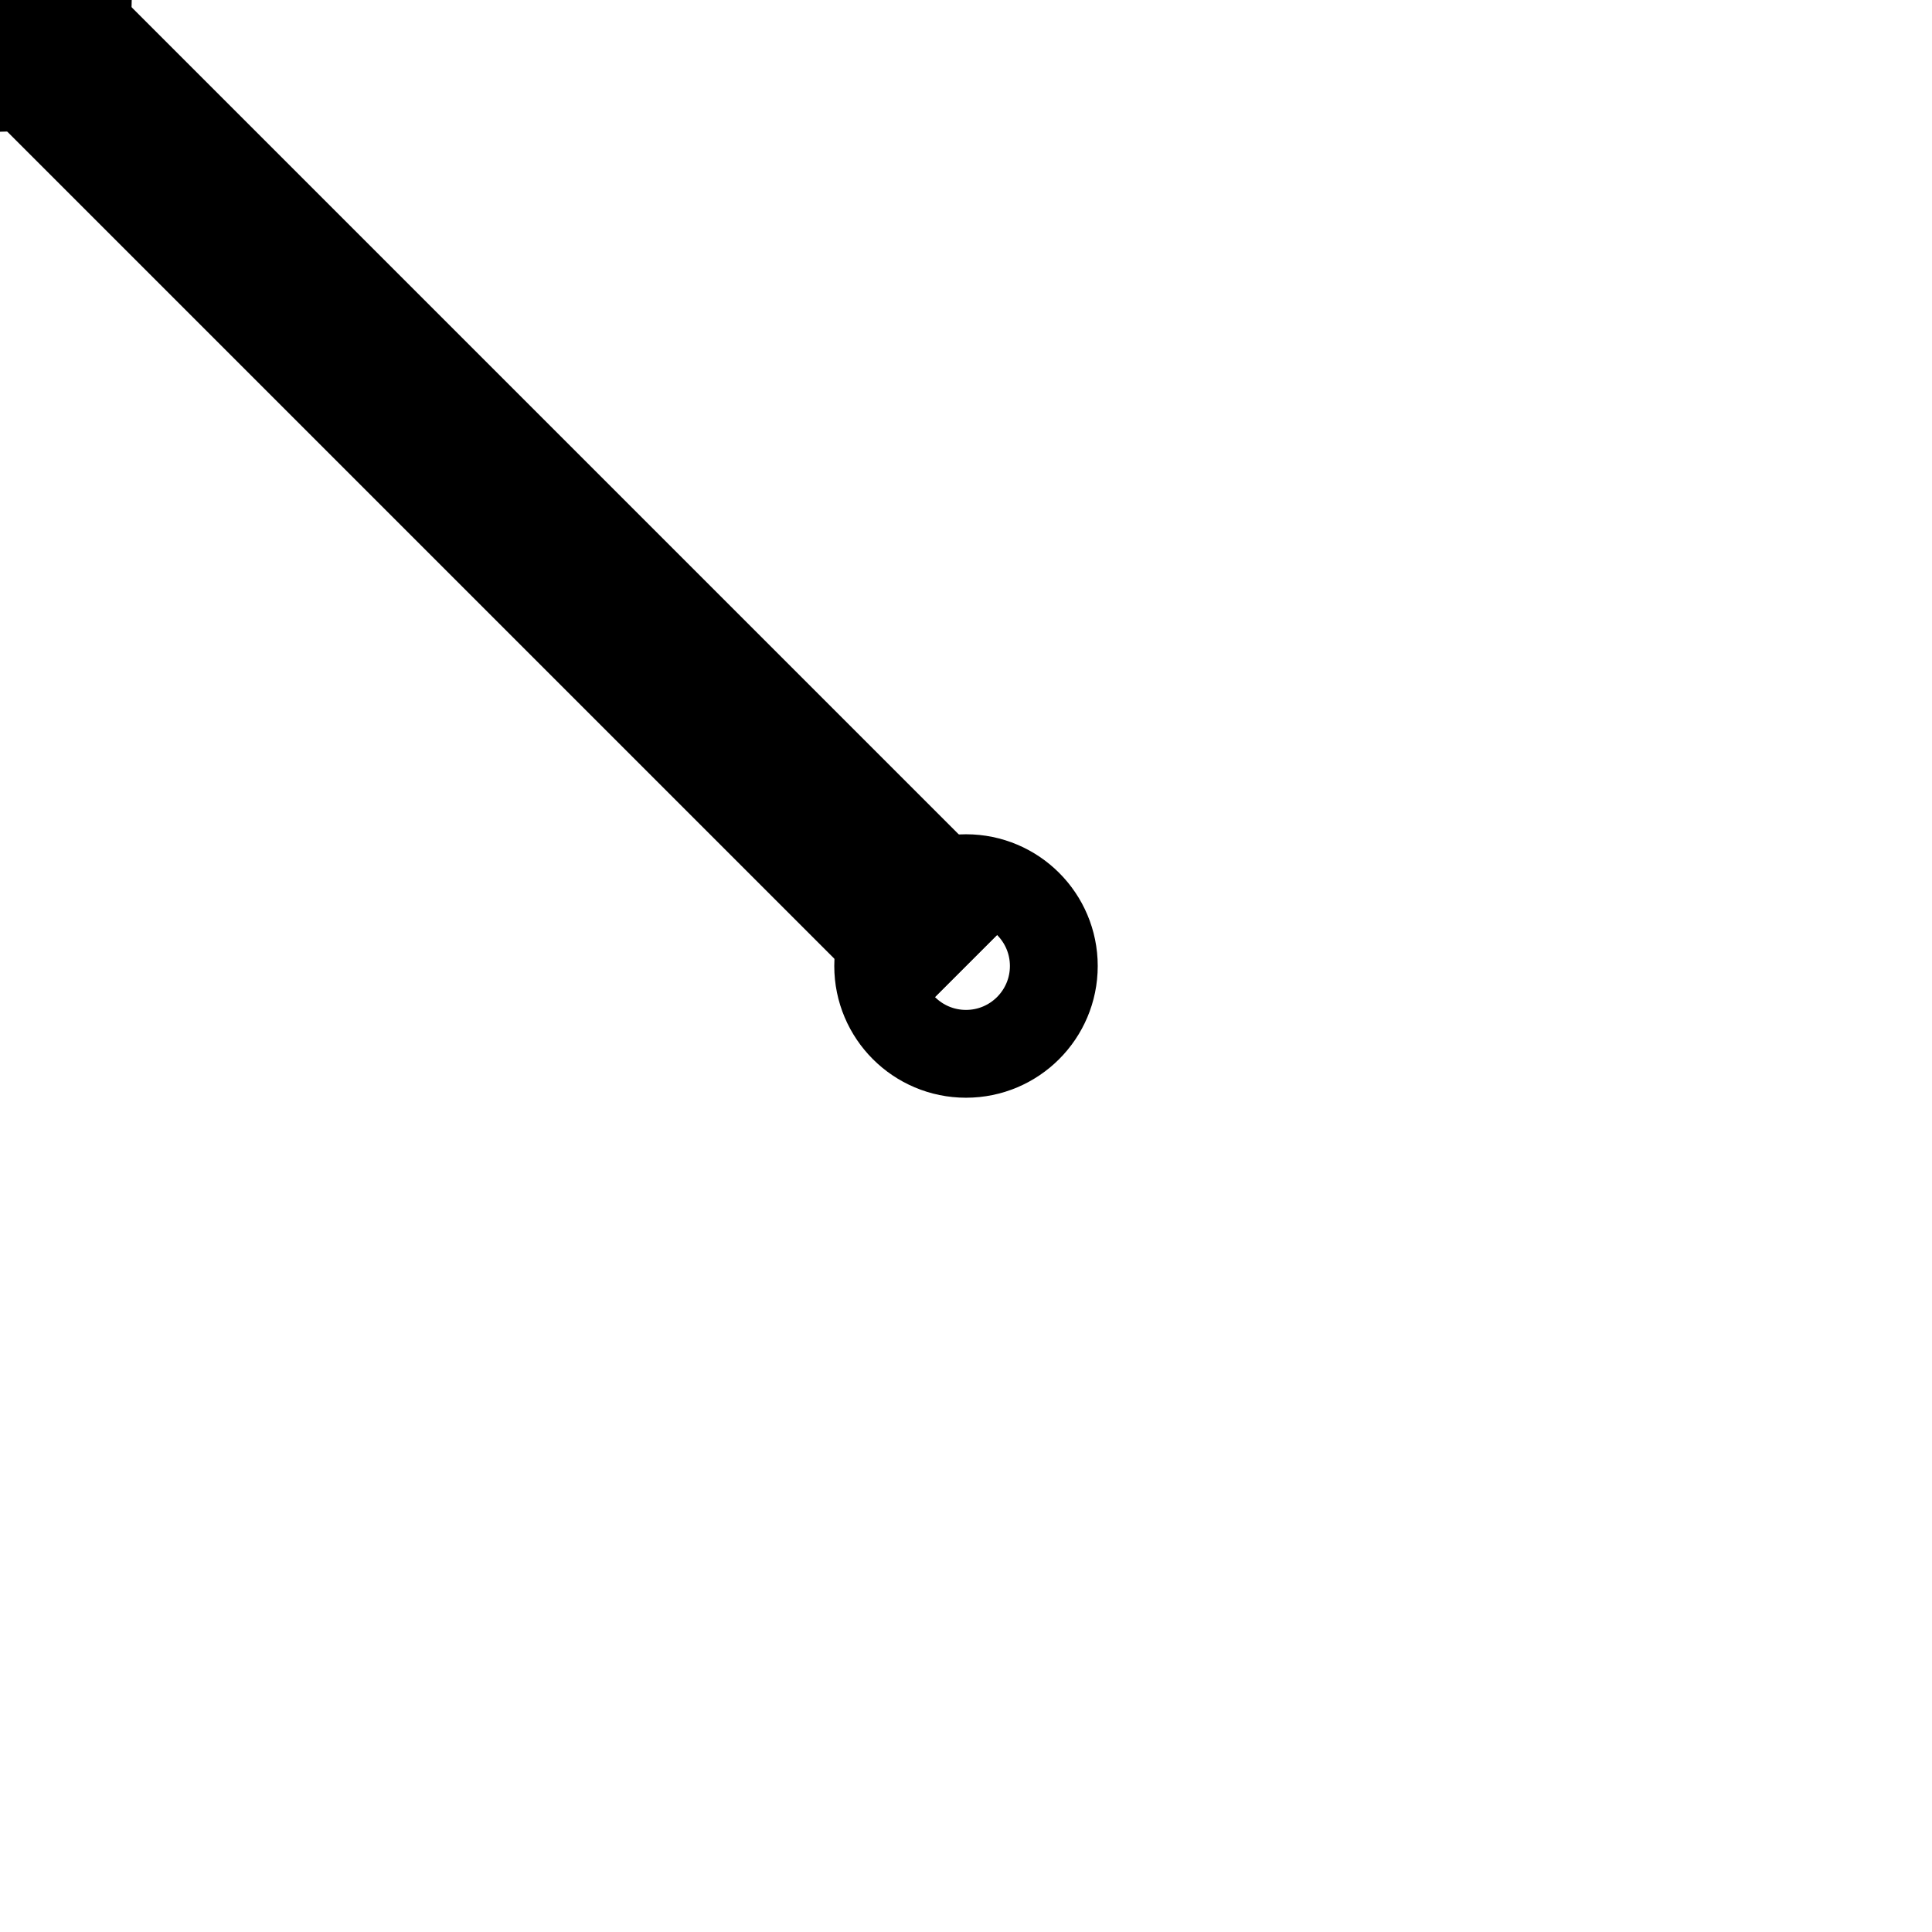
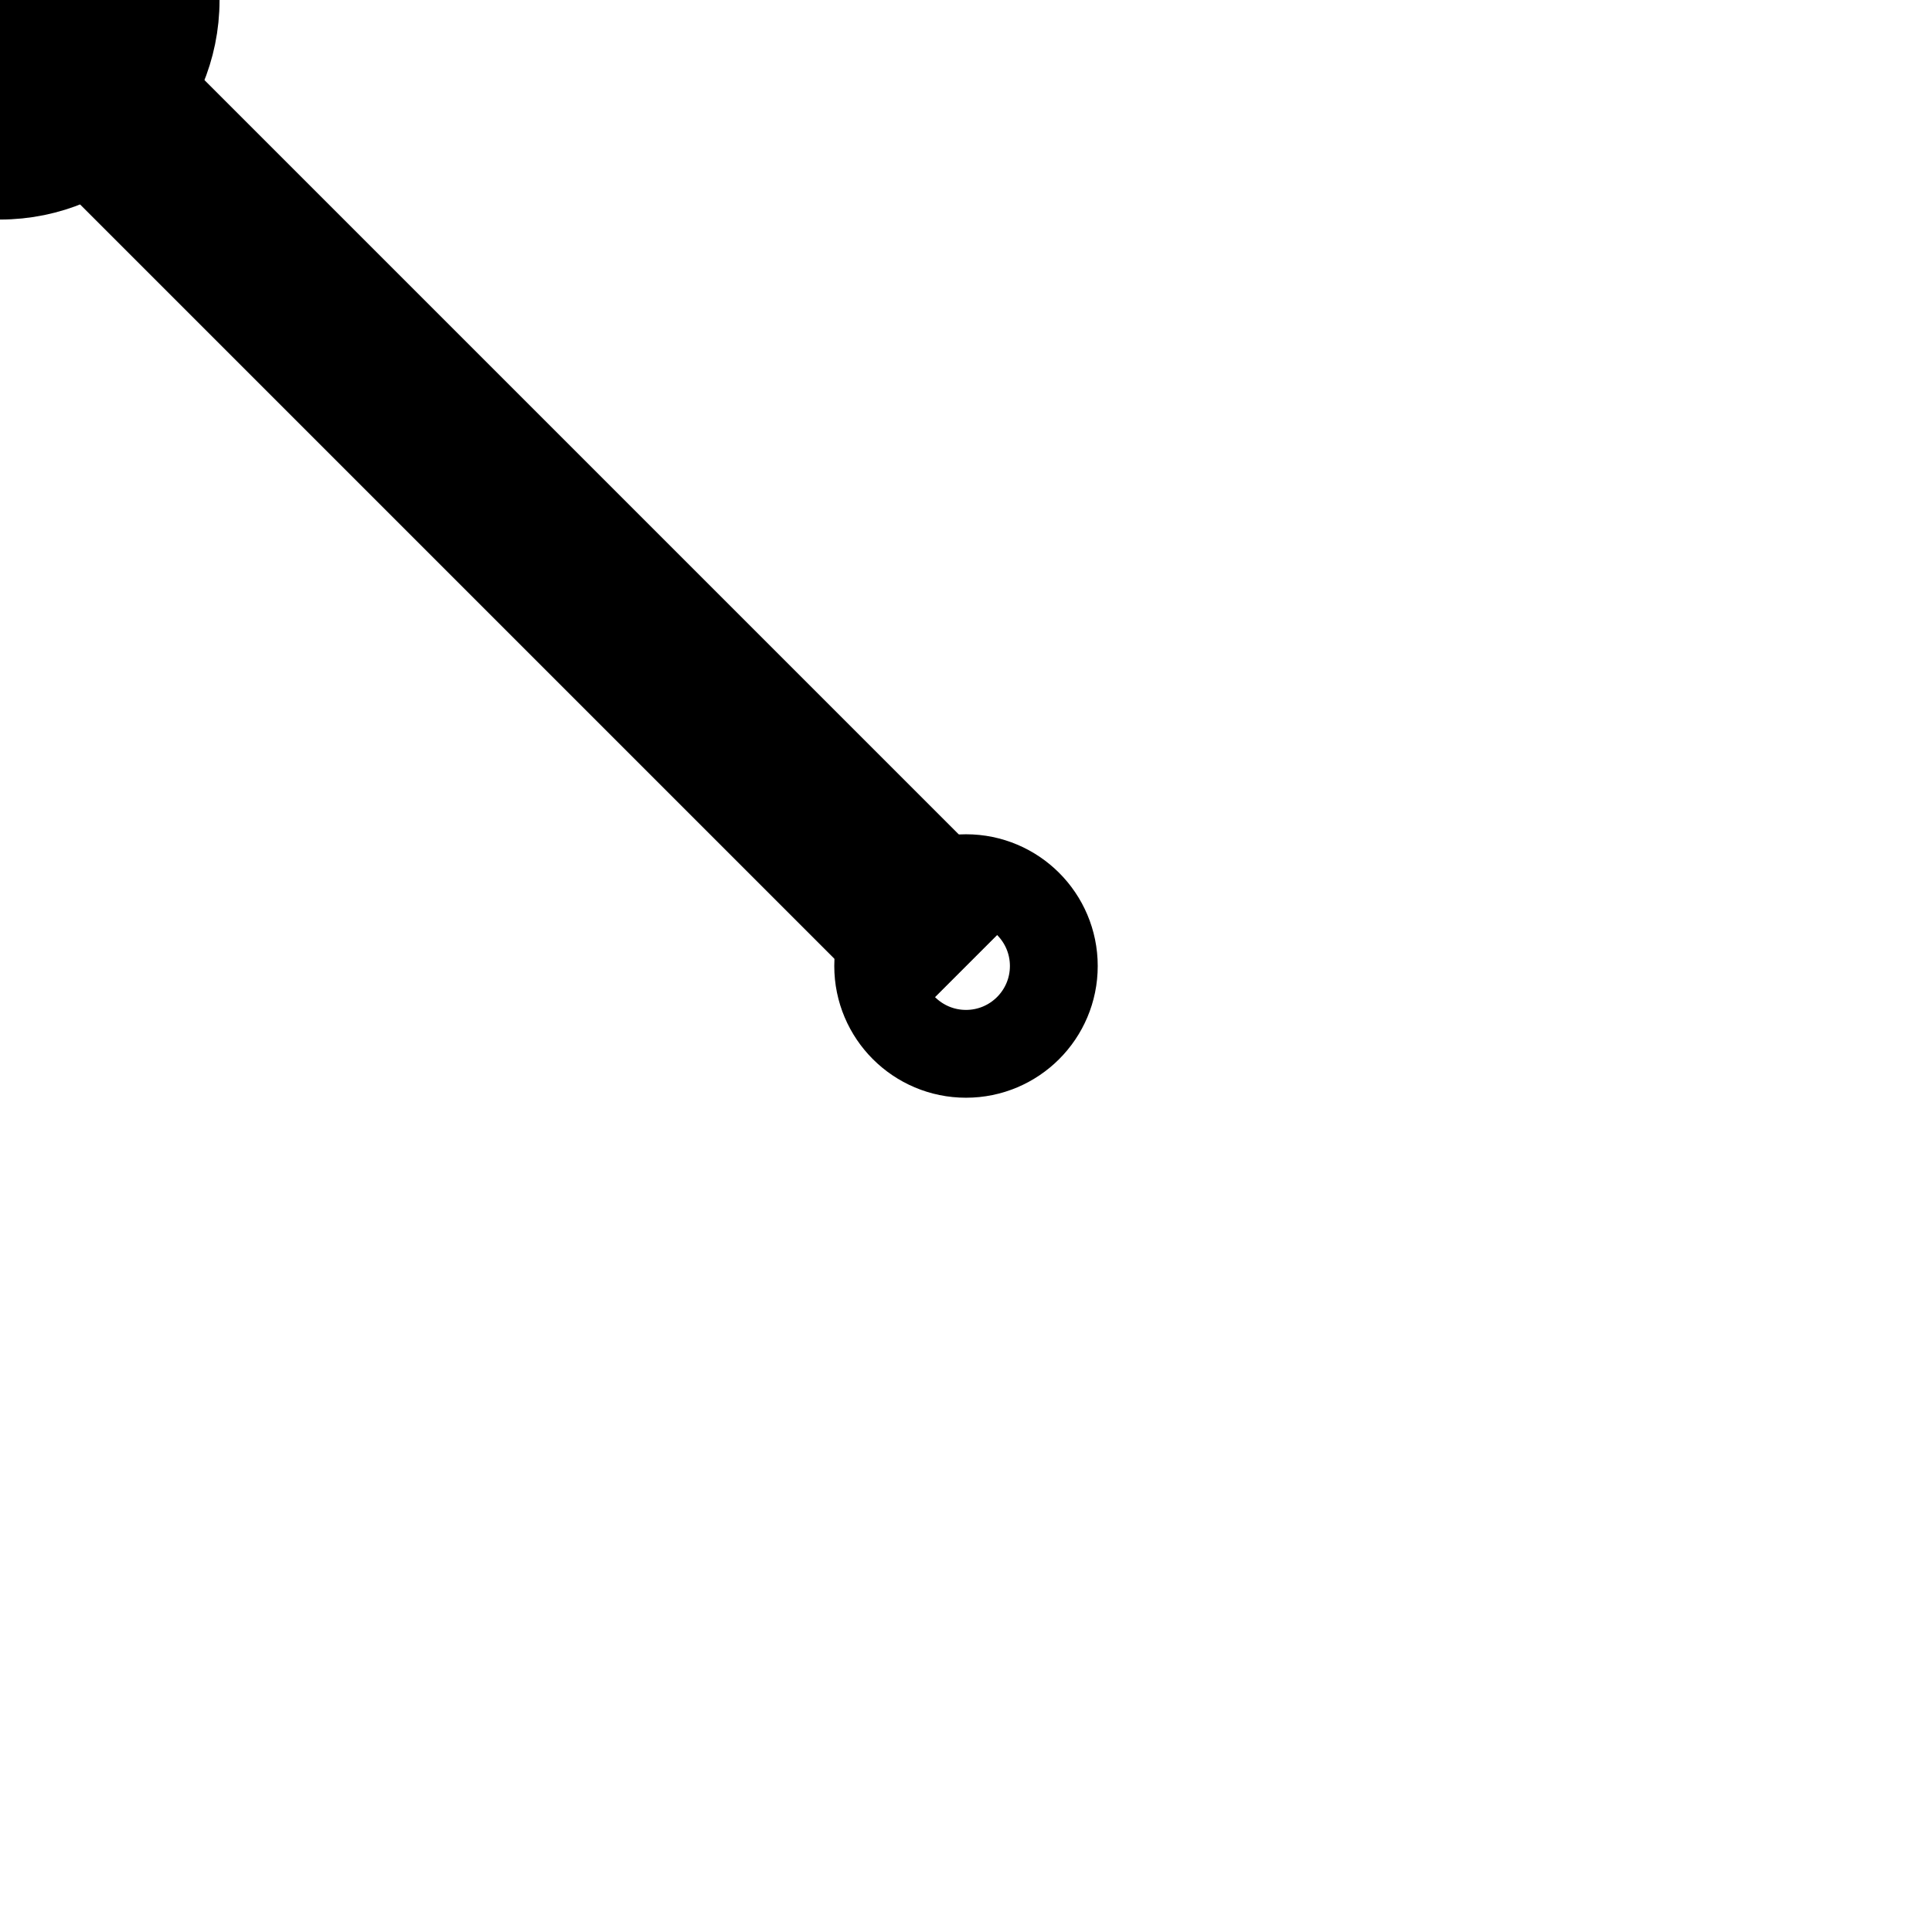
<svg width="220px" height="220px" viewBox="0 0 220 220">
  <circle cx="110" cy="110" r="90" style="fill: transparent;" stroke-width="20" />
  <circle cx="110" cy="110" r="10" stroke="black" stroke-width="10" fill="none" />
-   <circle cx="TIME_X2" cy="TIME_Y2" r="10" stroke="black" stroke-width="10" fill="none" />
+   <circle cx="TIME_X2" cy="TIME_Y2" r="20" stroke="black" stroke-width="10" fill="black" />
  <g id="arrow" style="stroke: black;">
    <line x1="110" y1="110" x2="SUNRISE_X2" y2="SUNRISE_Y2" stroke-width="20" />
    <line x1="110" y1="110" x2="SUNSET_X2" y2="SUNSET_Y2" stroke-width="20" />
  </g>
</svg>
